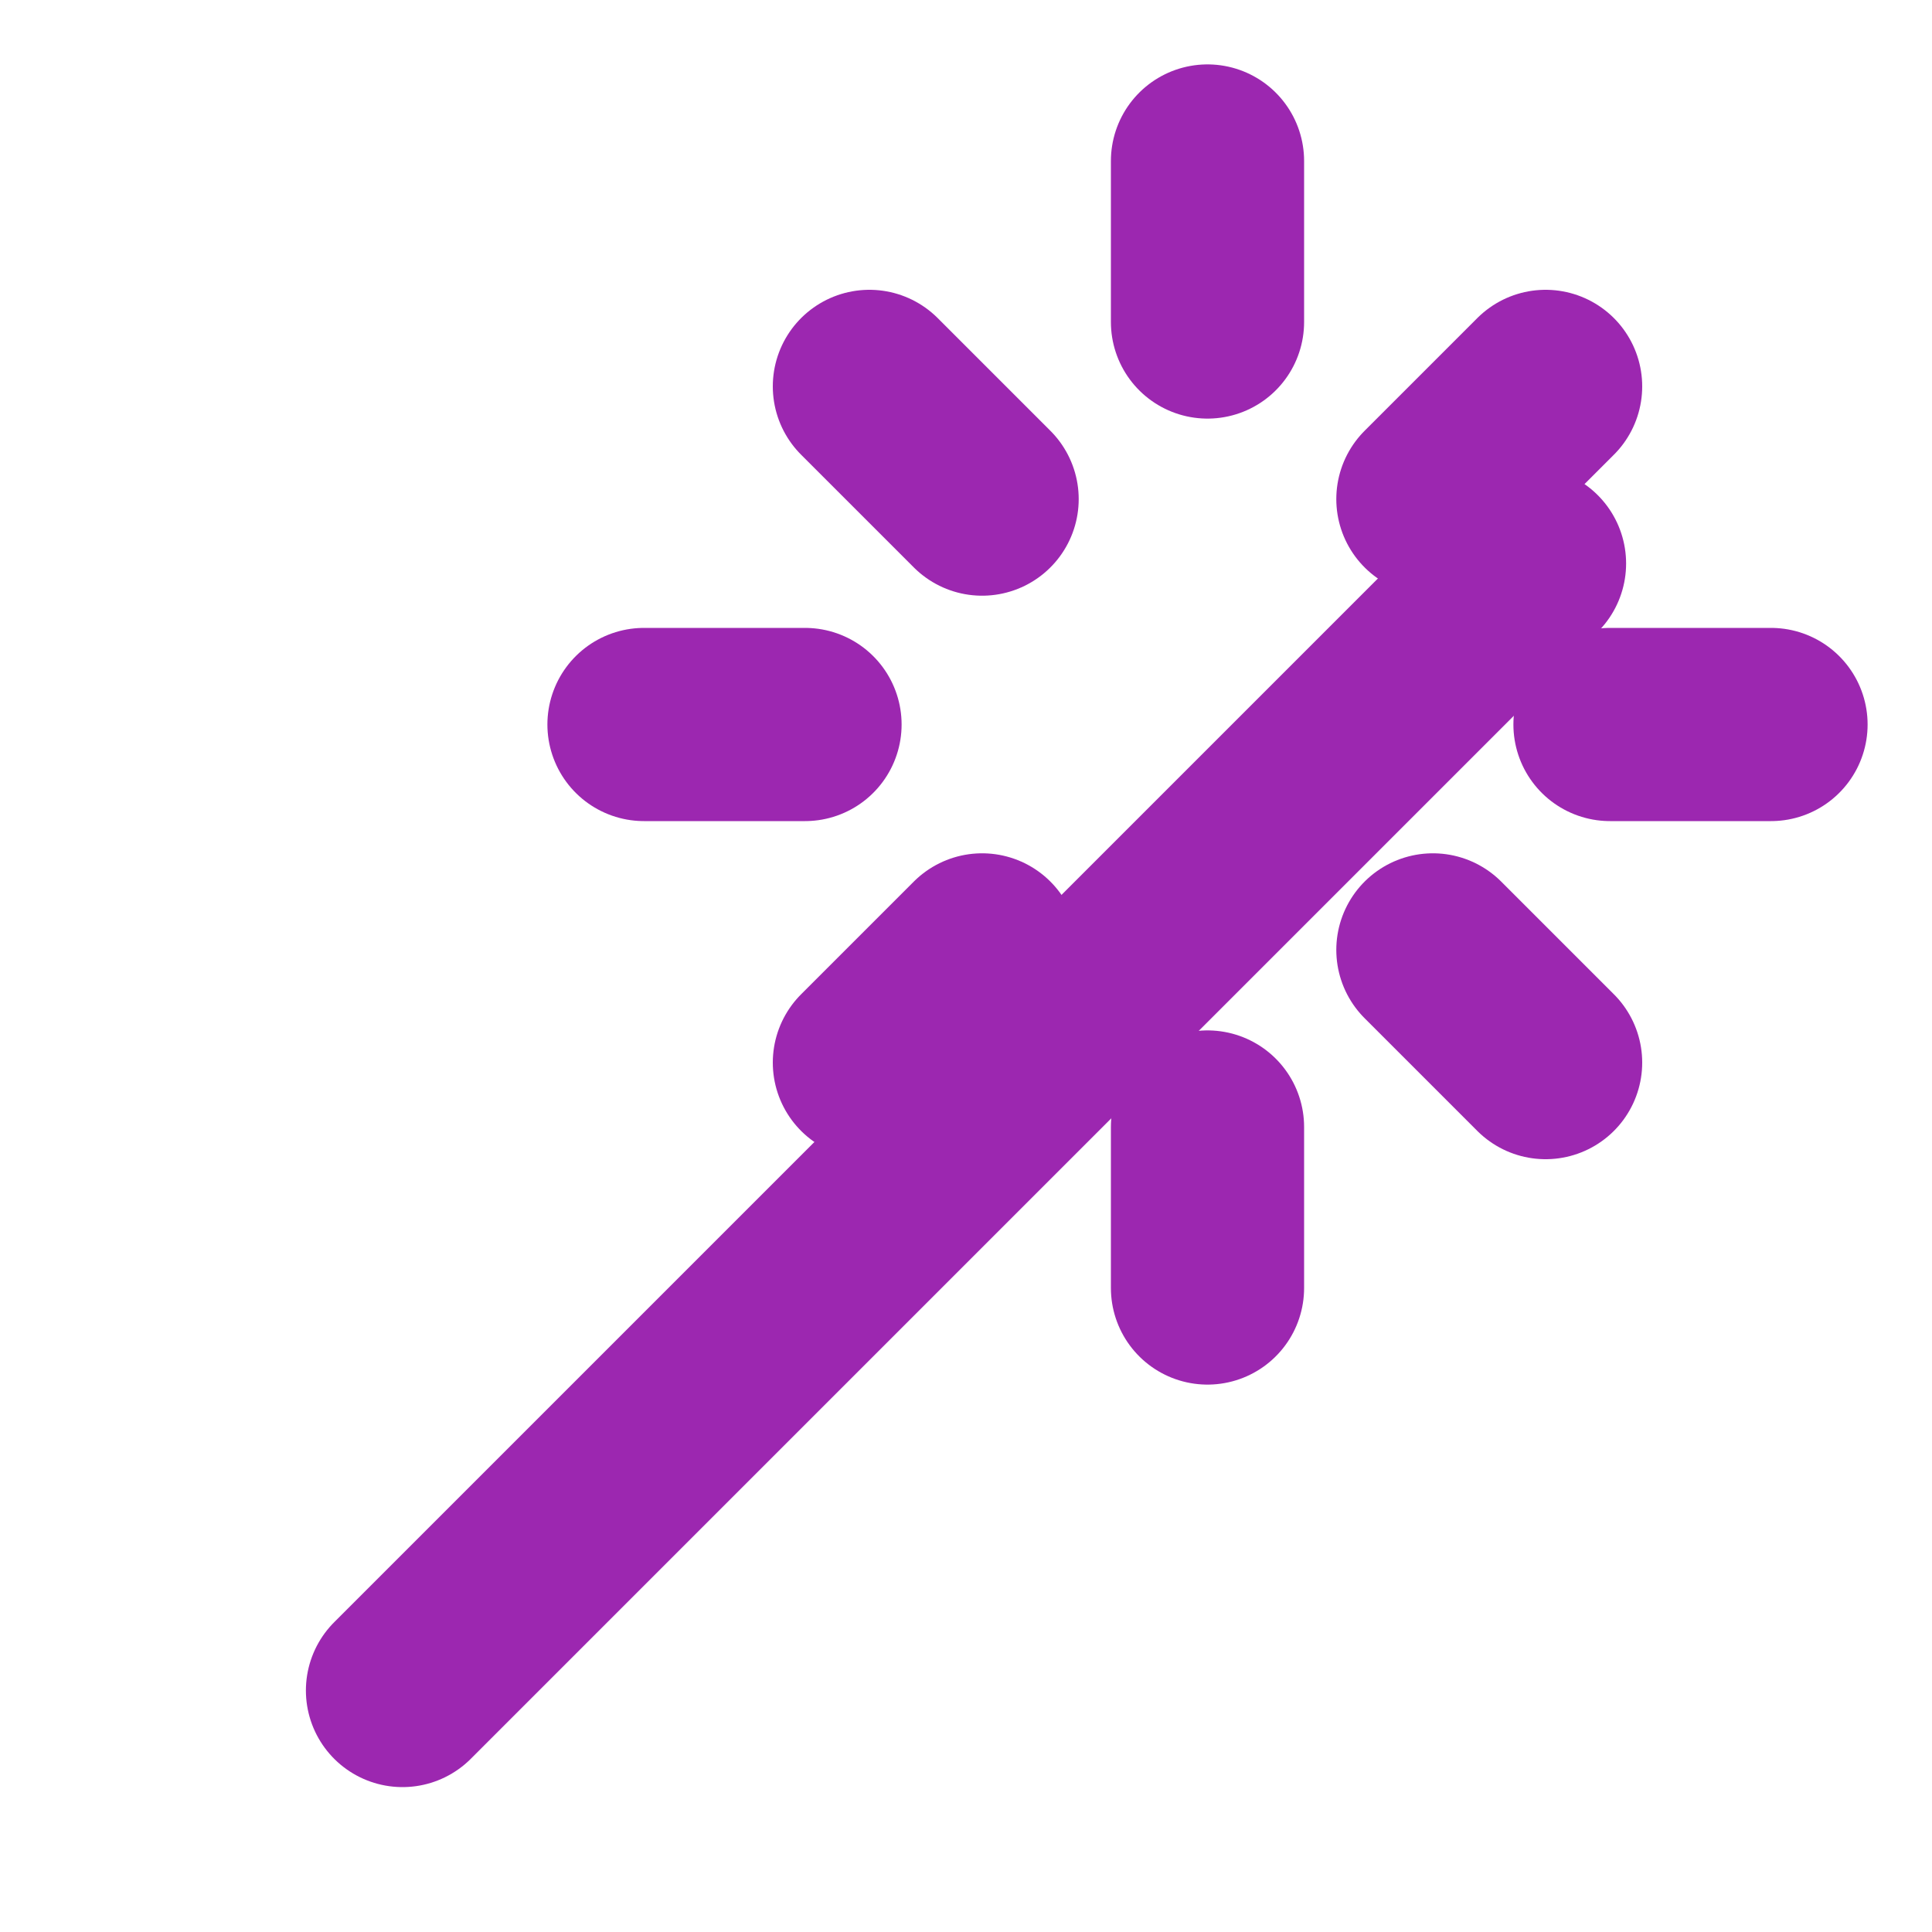
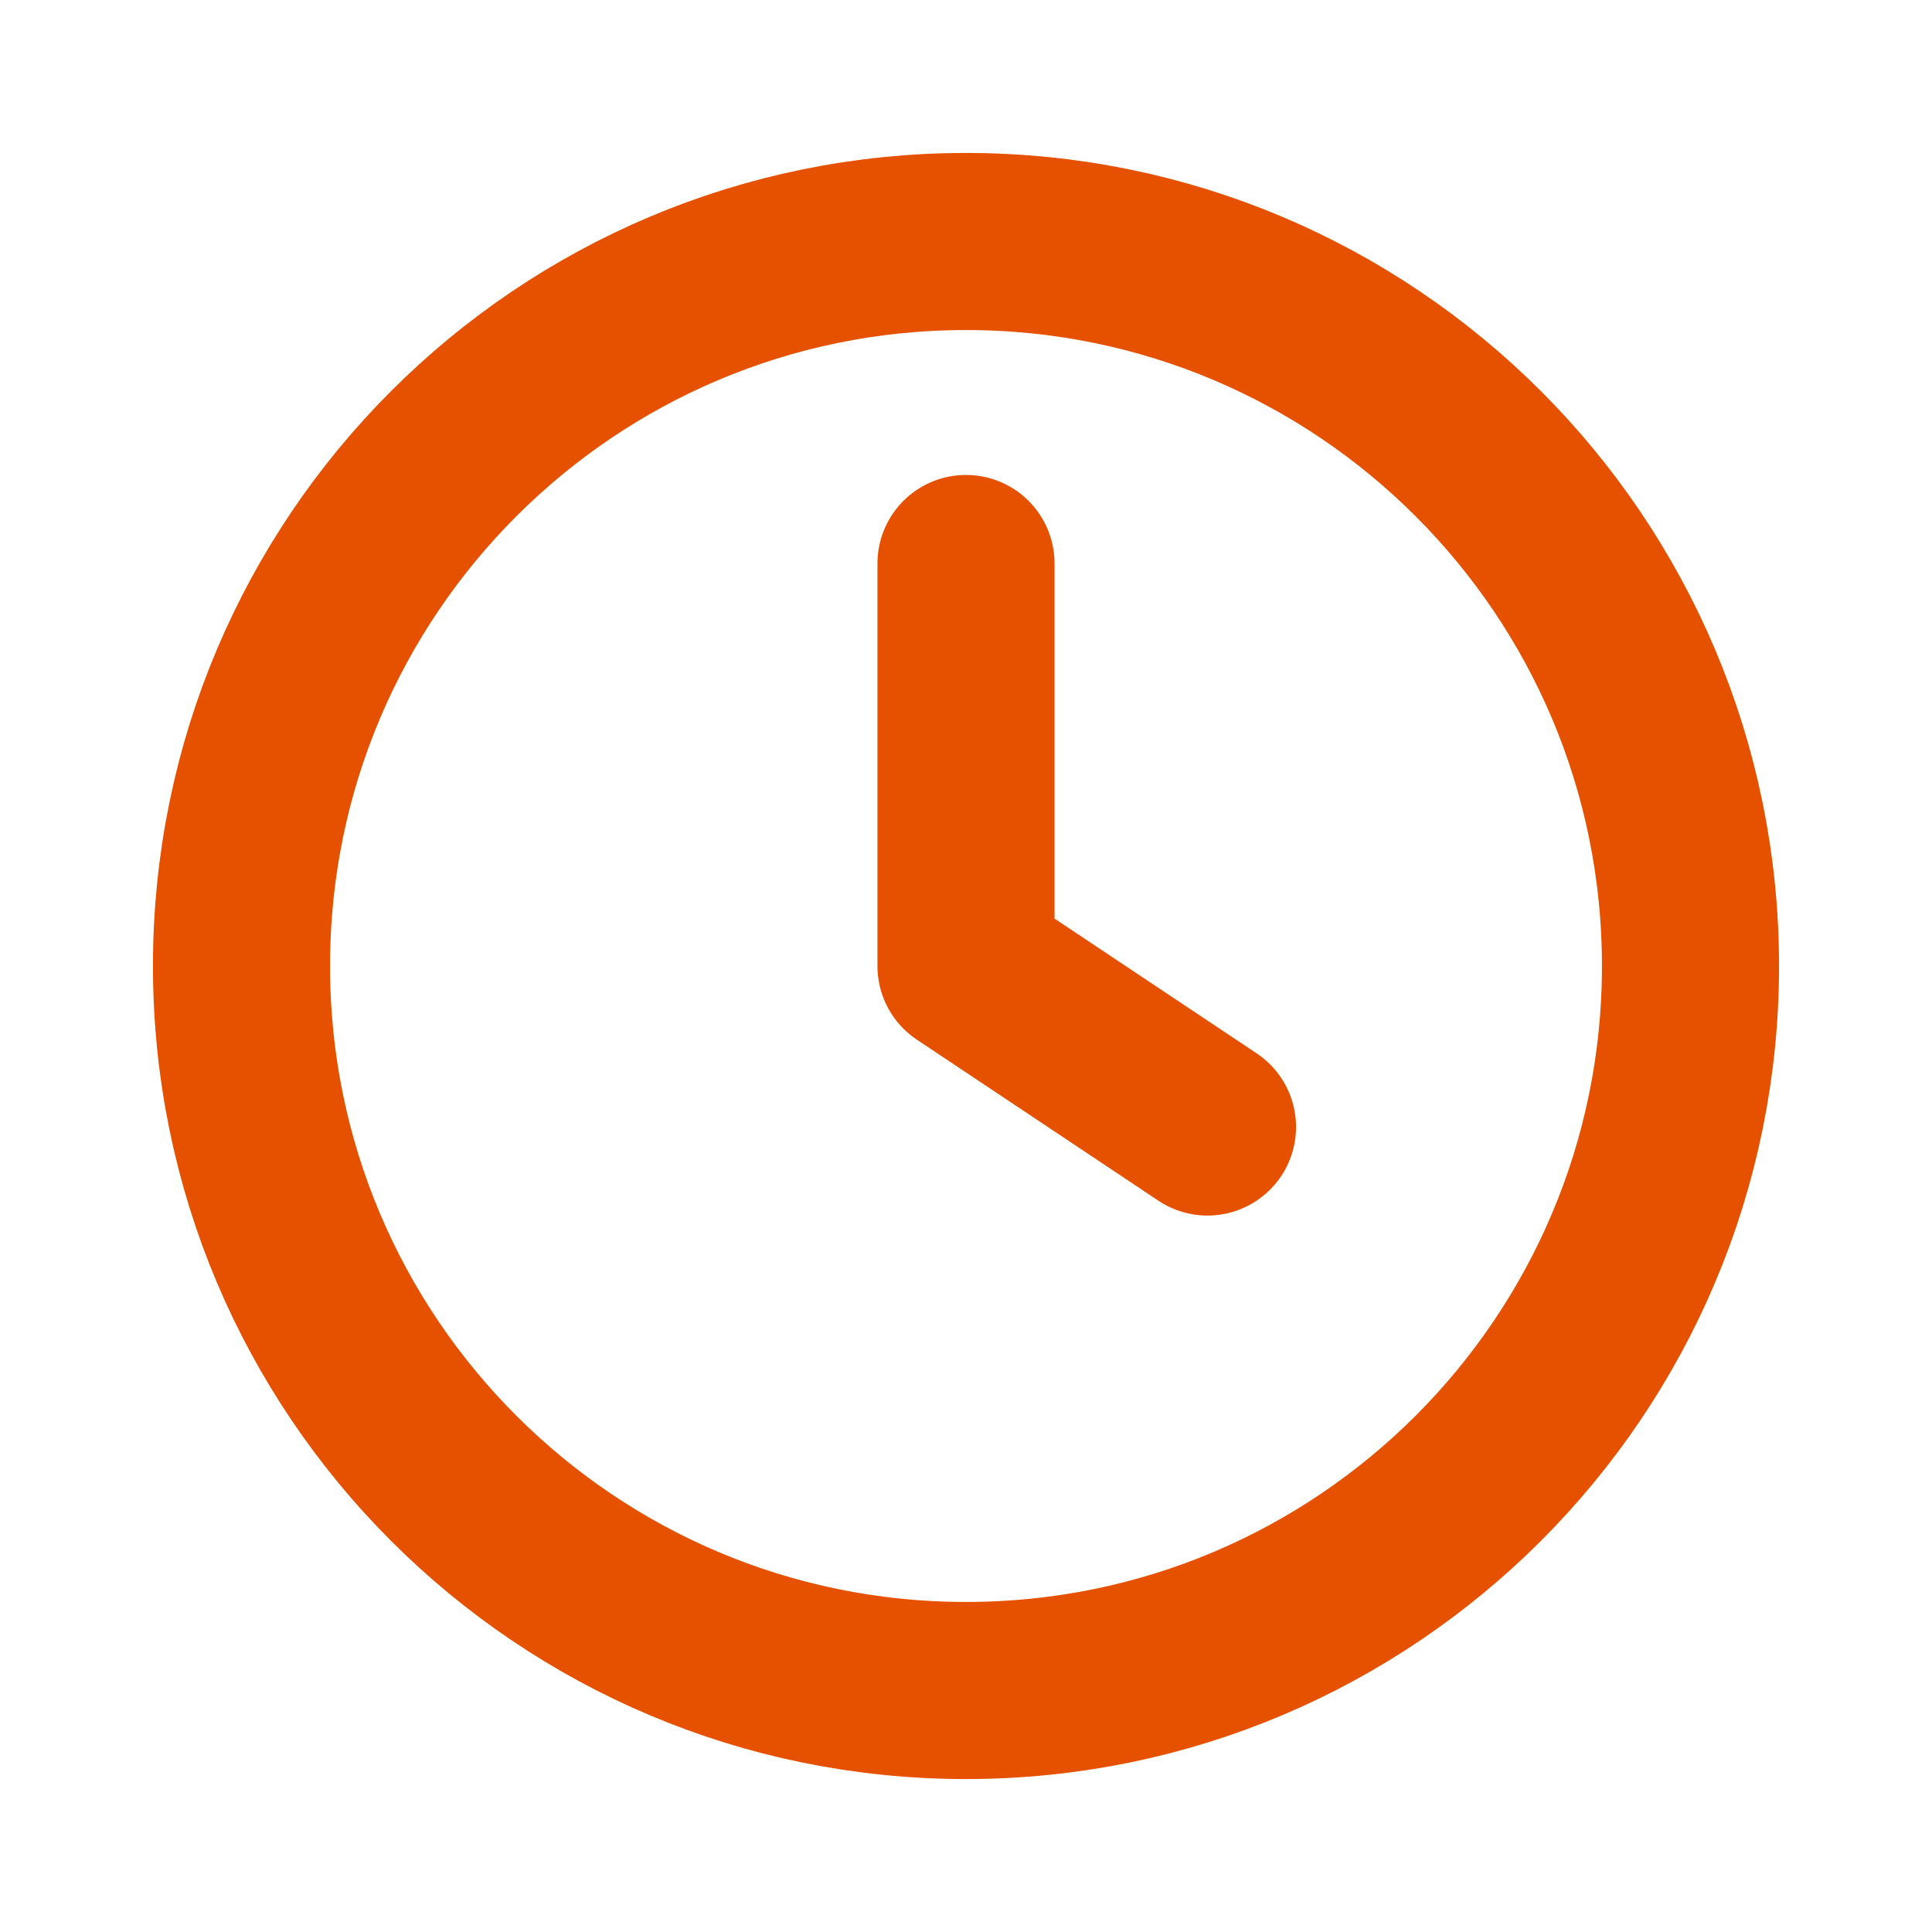
<svg xmlns="http://www.w3.org/2000/svg" width="24" height="24" viewBox="0 0 24 24" fill="none">
-   <path d="M15 4V2" stroke="#9C27B0" stroke-width="2.4" stroke-linecap="round" stroke-linejoin="round" />
-   <path d="M15 16V14" stroke="#9C27B0" stroke-width="2.4" stroke-linecap="round" stroke-linejoin="round" />
-   <path d="M8 9H10" stroke="#9C27B0" stroke-width="2.4" stroke-linecap="round" stroke-linejoin="round" />
-   <path d="M20 9H22" stroke="#9C27B0" stroke-width="2.4" stroke-linecap="round" stroke-linejoin="round" />
-   <path d="M17.8 6.2L19.2 4.8" stroke="#9C27B0" stroke-width="2.4" stroke-linecap="round" stroke-linejoin="round" />
-   <path d="M10.8 13.2L12.2 11.8" stroke="#9C27B0" stroke-width="2.4" stroke-linecap="round" stroke-linejoin="round" />
-   <path d="M17.8 11.8L19.2 13.2" stroke="#9C27B0" stroke-width="2.4" stroke-linecap="round" stroke-linejoin="round" />
-   <path d="M10.8 4.8L12.2 6.2" stroke="#9C27B0" stroke-width="2.4" stroke-linecap="round" stroke-linejoin="round" />
-   <path d="M5 21L19 7" stroke="#9C27B0" stroke-width="2.4" stroke-linecap="round" stroke-linejoin="round" />
+   <circle cx="12" cy="12" r="9" stroke="#E65100" stroke-width="2.2" stroke-linecap="round" stroke-linejoin="round" />
+   <path d="M12 7v5l3 2" stroke="#E65100" stroke-width="2.2" stroke-linecap="round" stroke-linejoin="round" />
</svg>
